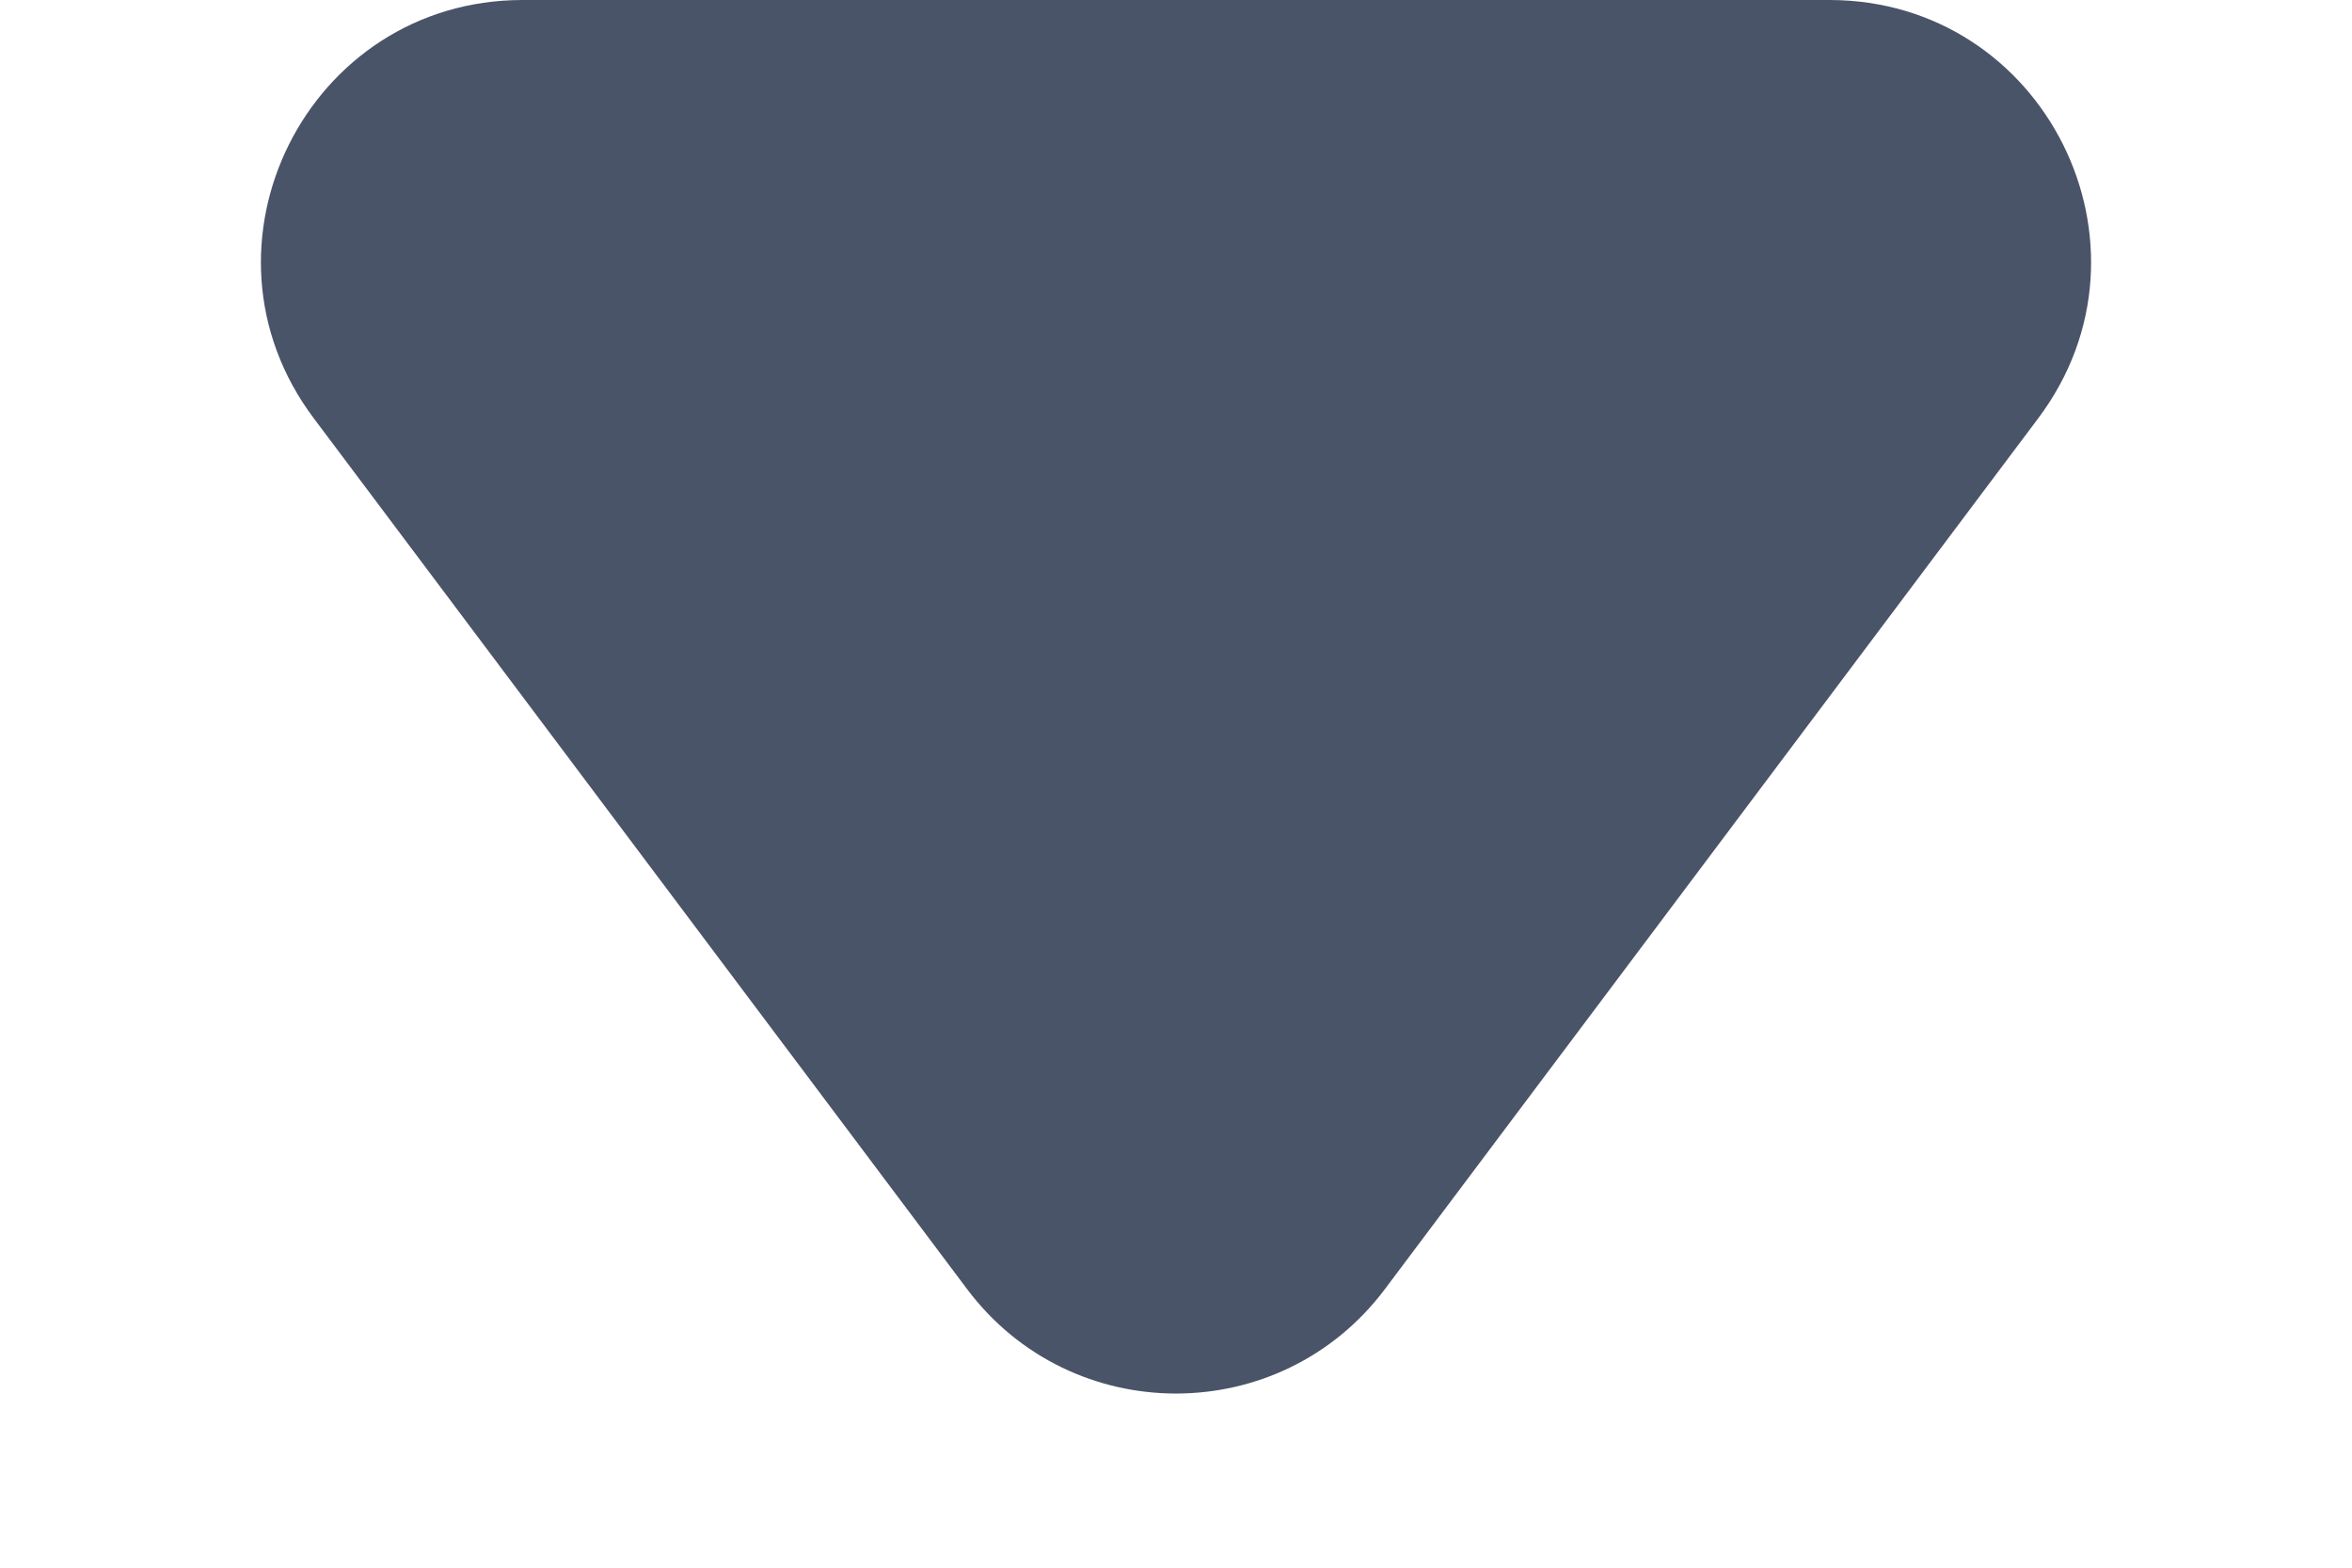
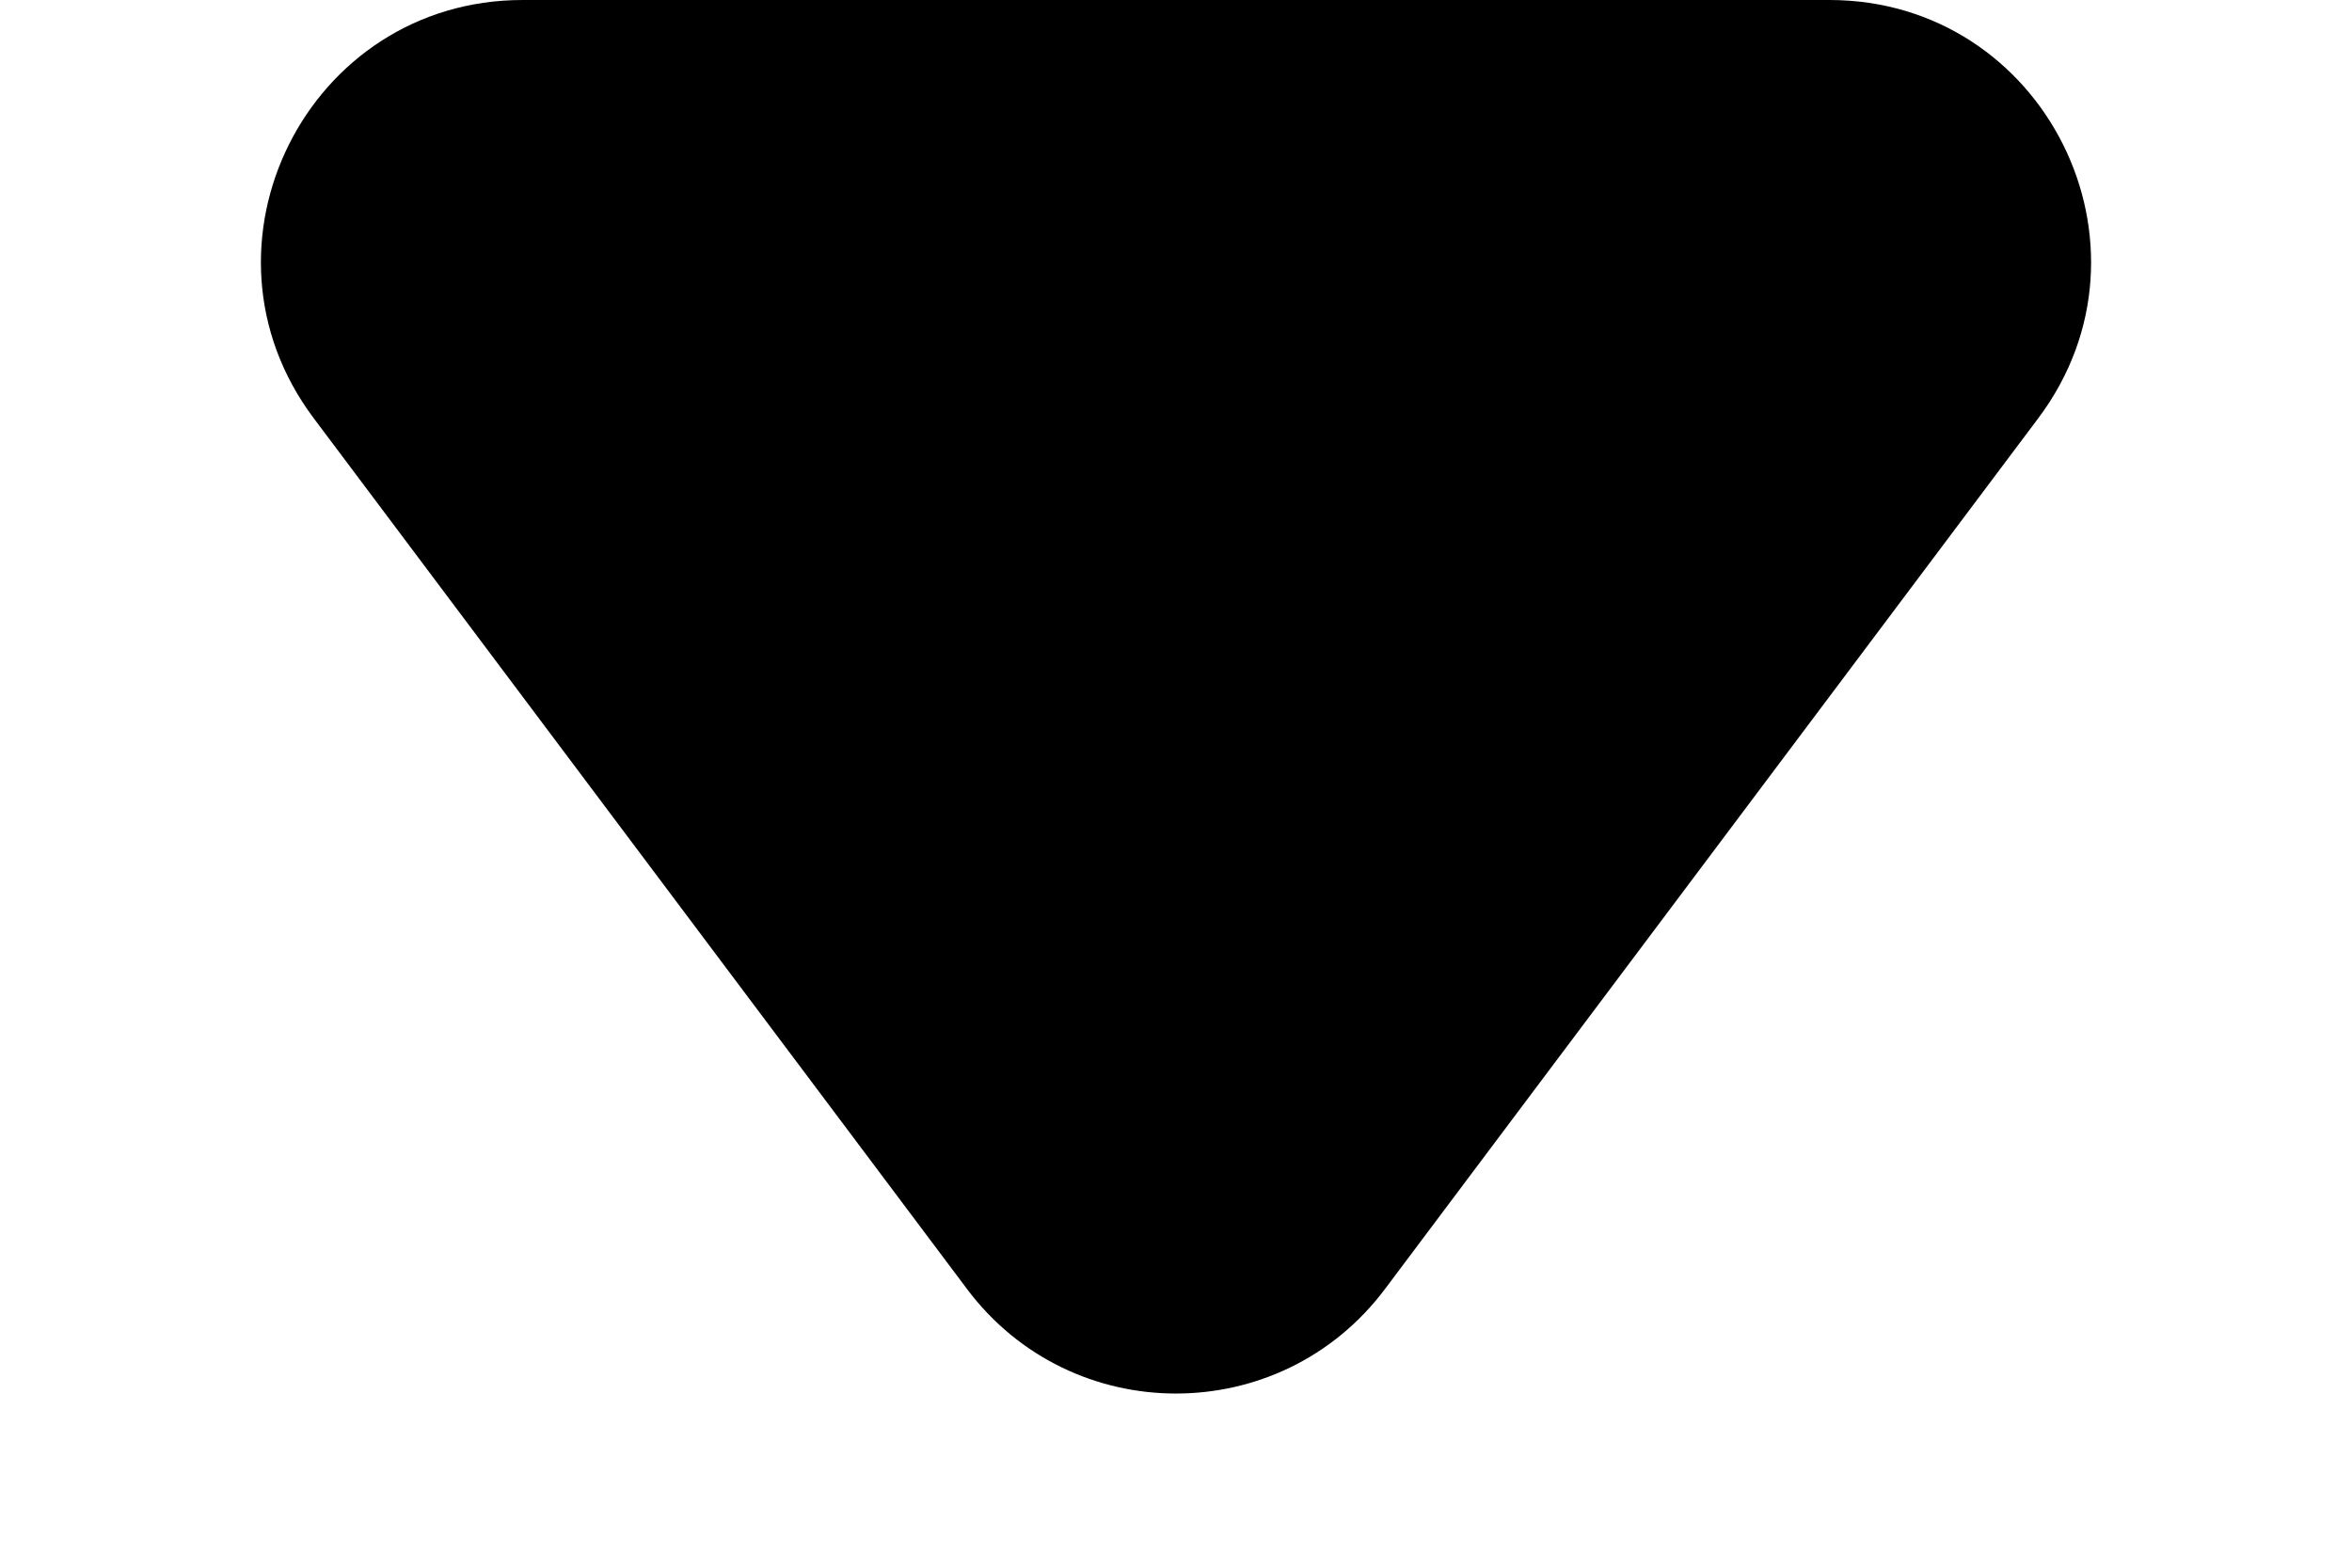
<svg xmlns="http://www.w3.org/2000/svg" width="9" height="6" viewBox="0 0 9 6" fill="none">
-   <path d="M5.3 4.933C4.9 5.467 4.1 5.467 3.7 4.933L1.2 1.6C0.706 0.941 1.176 0 2 0H7C7.824 0 8.294 0.941 7.8 1.6L5.3 4.933Z" fill="#4A5468" />
+   <path d="M5.3 4.933C4.9 5.467 4.1 5.467 3.7 4.933L1.2 1.6C0.706 0.941 1.176 0 2 0H7C7.824 0 8.294 0.941 7.8 1.6L5.3 4.933Z" fill="currentColor" />
</svg>
